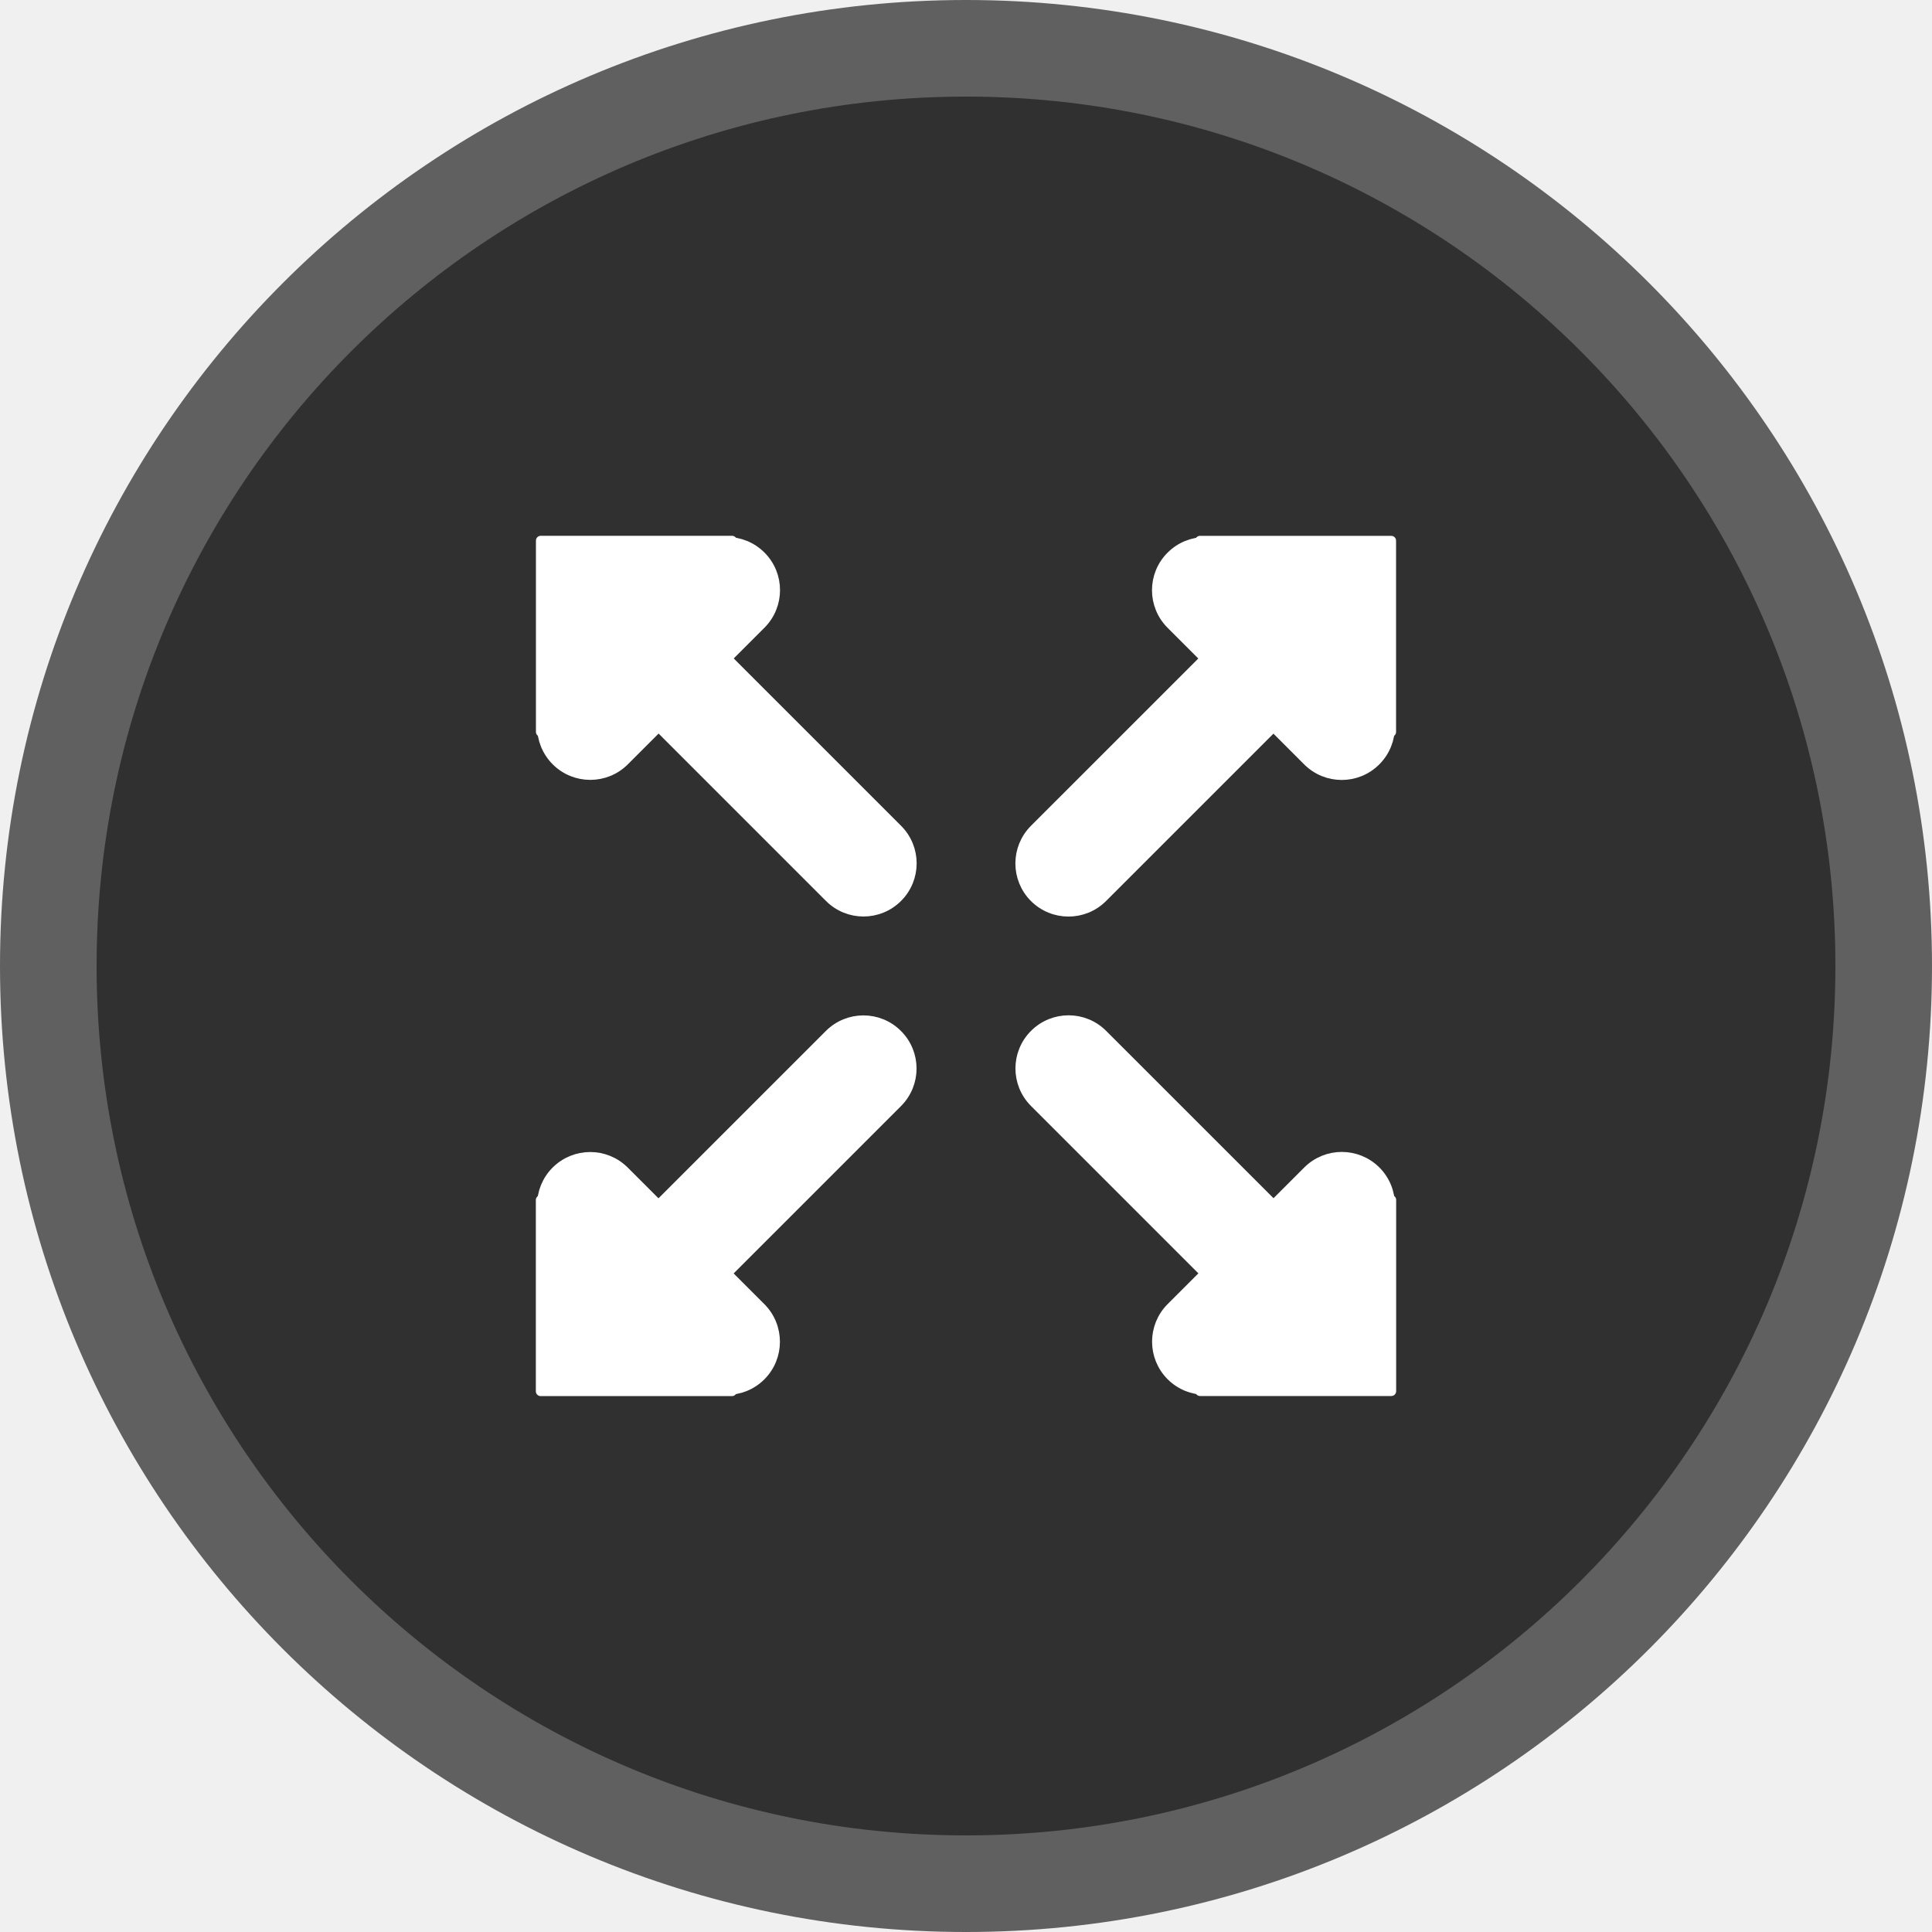
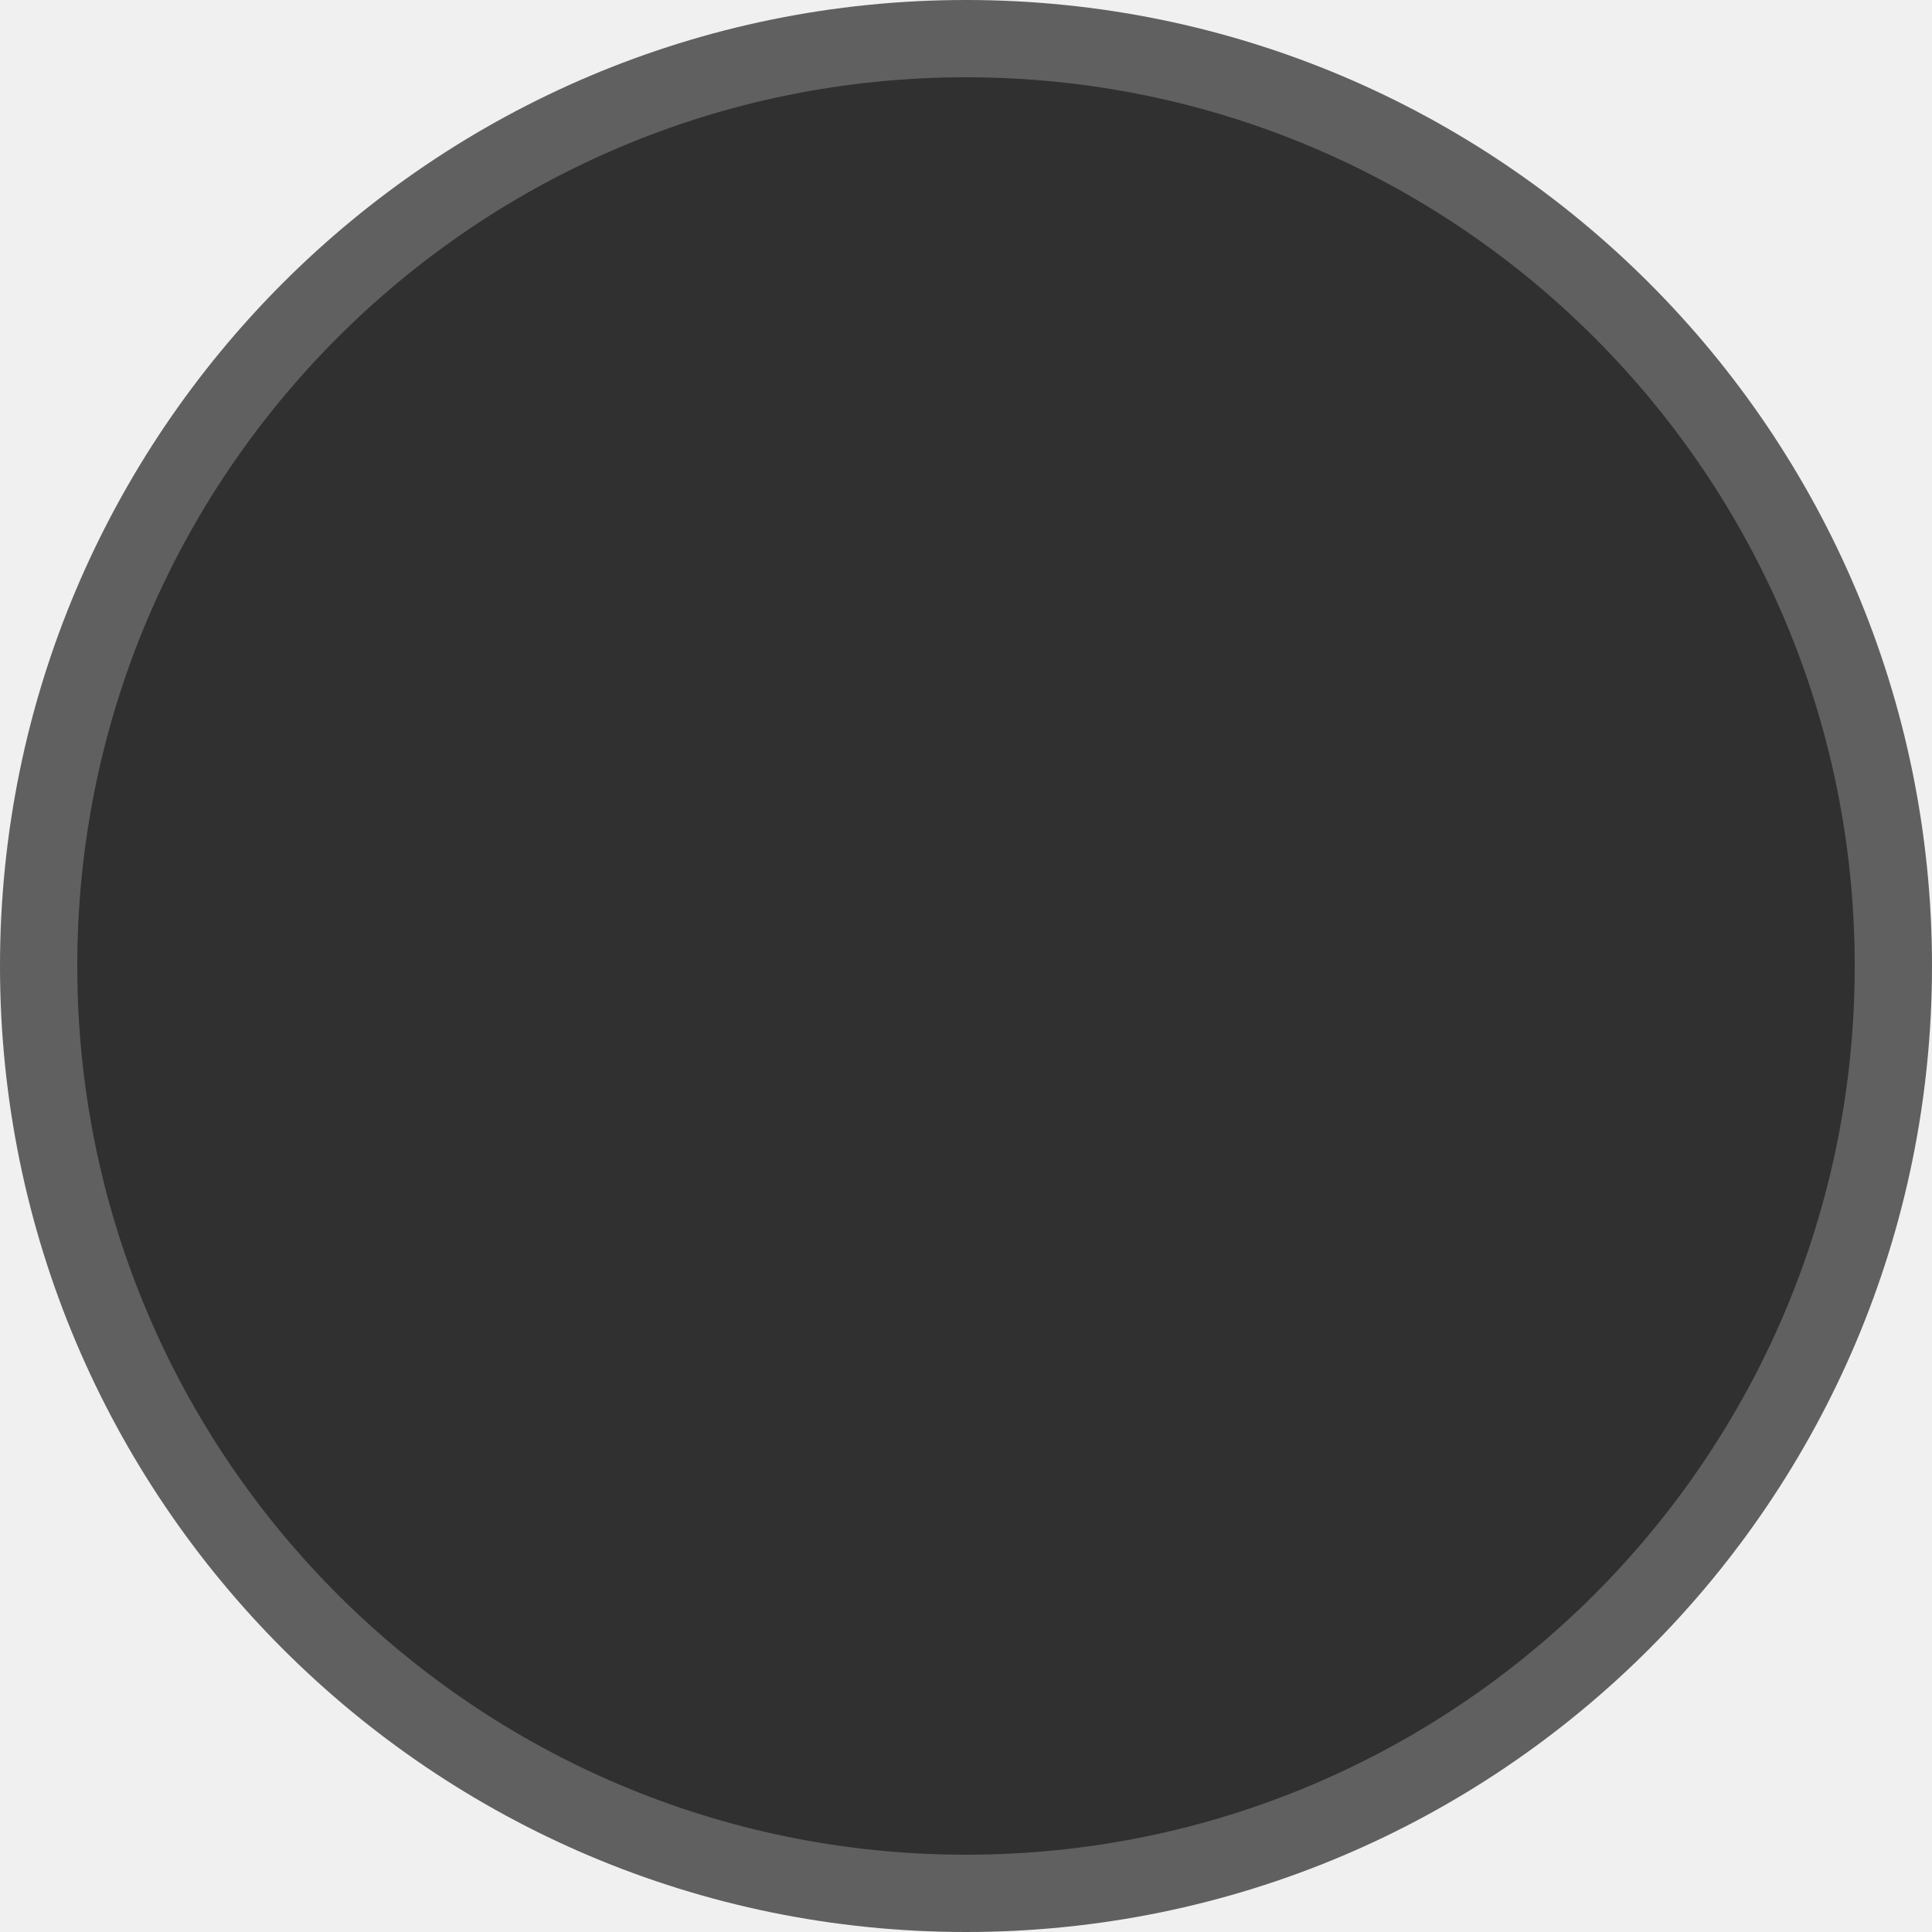
- <svg xmlns="http://www.w3.org/2000/svg" version="1.1" baseProfile="full" width="40" height="40" viewBox="0 0 40.00 40.00" enable-background="new 0 0 40.00 40.00" xml:space="preserve">
-   <ellipse fill="#303030" fill-opacity="1" stroke-width="2" stroke-linejoin="round" stroke="#606060" stroke-opacity="1" cx="20" cy="20" rx="19" ry="19" />
-   <g>
-     <g>
-       <g>
-         <path fill="#FFFFFF" fill-opacity="1" stroke-width="0.2" stroke-linejoin="round" stroke="#FFFFFF" stroke-opacity="1" d="M 21.415,17.169L 25.658,12.927C 26.048,12.536 26.681,12.536 27.072,12.927L 27.072,12.927C 27.462,13.317 27.462,13.95 27.072,14.341L 22.829,18.584C 22.439,18.974 21.806,18.974 21.415,18.584L 21.415,18.584C 21.025,18.193 21.025,17.56 21.415,17.169 Z " />
-         <path fill="#FFFFFF" fill-opacity="1" stroke-width="0.2" stroke-linejoin="round" stroke="#FFFFFF" stroke-opacity="1" d="M 28.804,11.194L 24.845,11.194L 28.804,15.154L 28.804,11.194 Z " />
-         <path fill="#FFFFFF" fill-opacity="1" stroke-width="0.2" stroke-linejoin="round" stroke="#FFFFFF" stroke-opacity="1" d="M 24.244,11.513L 24.244,11.513C 24.634,11.122 25.267,11.122 25.658,11.513L 28.486,14.341C 28.877,14.732 28.877,15.365 28.486,15.755L 28.486,15.755C 28.096,16.146 27.462,16.146 27.072,15.755L 24.244,12.927C 23.853,12.536 23.853,11.903 24.244,11.513 Z " />
-       </g>
-       <g>
-         <path fill="#FFFFFF" fill-opacity="1" stroke-width="0.2" stroke-linejoin="round" stroke="#FFFFFF" stroke-opacity="1" d="M 18.583,22.83L 14.341,27.072C 13.95,27.463 13.317,27.463 12.926,27.072L 12.926,27.072C 12.536,26.682 12.536,26.049 12.926,25.658L 17.169,21.416C 17.559,21.025 18.193,21.025 18.583,21.416L 18.583,21.416C 18.974,21.806 18.974,22.439 18.583,22.83 Z " />
-         <path fill="#FFFFFF" fill-opacity="1" stroke-width="0.2" stroke-linejoin="round" stroke="#FFFFFF" stroke-opacity="1" d="M 11.194,28.805L 15.154,28.805L 11.194,24.845L 11.194,28.805 Z " />
-         <path fill="#FFFFFF" fill-opacity="1" stroke-width="0.2" stroke-linejoin="round" stroke="#FFFFFF" stroke-opacity="1" d="M 15.755,28.487L 15.755,28.487C 15.364,28.877 14.731,28.877 14.341,28.487L 11.512,25.658C 11.122,25.268 11.122,24.634 11.512,24.244L 11.512,24.244C 11.903,23.854 12.536,23.854 12.926,24.244L 15.755,27.072C 16.145,27.463 16.145,28.096 15.755,28.487 Z " />
-       </g>
-     </g>
-     <g>
-       <g>
-         <path fill="#FFFFFF" fill-opacity="1" stroke-width="0.2" stroke-linejoin="round" stroke="#FFFFFF" stroke-opacity="1" d="M 17.171,18.582L 12.928,14.339C 12.538,13.949 12.538,13.316 12.928,12.925L 12.928,12.925C 13.319,12.535 13.952,12.535 14.342,12.925L 18.585,17.168C 18.976,17.558 18.976,18.191 18.585,18.582L 18.585,18.582C 18.194,18.973 17.561,18.973 17.171,18.582 Z " />
-         <path fill="#FFFFFF" fill-opacity="1" stroke-width="0.2" stroke-linejoin="round" stroke="#FFFFFF" stroke-opacity="1" d="M 11.196,11.193L 11.196,15.153L 15.156,11.193L 11.196,11.193 Z " />
-         <path fill="#FFFFFF" fill-opacity="1" stroke-width="0.2" stroke-linejoin="round" stroke="#FFFFFF" stroke-opacity="1" d="M 11.514,15.754L 11.514,15.754C 11.123,15.363 11.123,14.73 11.514,14.339L 14.342,11.511C 14.733,11.12 15.366,11.12 15.757,11.511L 15.757,11.511C 16.147,11.901 16.147,12.534 15.757,12.925L 12.928,15.754C 12.538,16.144 11.904,16.144 11.514,15.754 Z " />
-       </g>
-       <g>
-         <path fill="#FFFFFF" fill-opacity="1" stroke-width="0.2" stroke-linejoin="round" stroke="#FFFFFF" stroke-opacity="1" d="M 22.831,21.414L 27.074,25.656C 27.464,26.047 27.464,26.68 27.074,27.071L 27.074,27.071C 26.683,27.461 26.05,27.461 25.66,27.071L 21.417,22.828C 21.026,22.438 21.026,21.804 21.417,21.414L 21.417,21.414C 21.807,21.023 22.441,21.023 22.831,21.414 Z " />
-         <path fill="#FFFFFF" fill-opacity="1" stroke-width="0.2" stroke-linejoin="round" stroke="#FFFFFF" stroke-opacity="1" d="M 28.806,28.803L 28.806,24.843L 24.846,28.803L 28.806,28.803 Z " />
-         <path fill="#FFFFFF" fill-opacity="1" stroke-width="0.2" stroke-linejoin="round" stroke="#FFFFFF" stroke-opacity="1" d="M 28.488,24.242L 28.488,24.242C 28.878,24.633 28.878,25.266 28.488,25.657L 25.659,28.485C 25.269,28.875 24.636,28.875 24.245,28.485L 24.245,28.485C 23.855,28.094 23.855,27.461 24.245,27.071L 27.074,24.242C 27.464,23.852 28.097,23.852 28.488,24.242 Z " />
-       </g>
-     </g>
-   </g>
+ <svg xmlns="http://www.w3.org/2000/svg" version="1.1" baseProfile="full" width="50" height="50" viewBox="0 0 50.00 50.00" enable-background="new 0 0 50.00 50.00" xml:space="preserve">
+   <ellipse fill="#303030" fill-opacity="1" stroke-width="2" stroke-linejoin="round" stroke="#606060" stroke-opacity="1" cx="25" cy="25" rx="24" ry="24" />
</svg>
